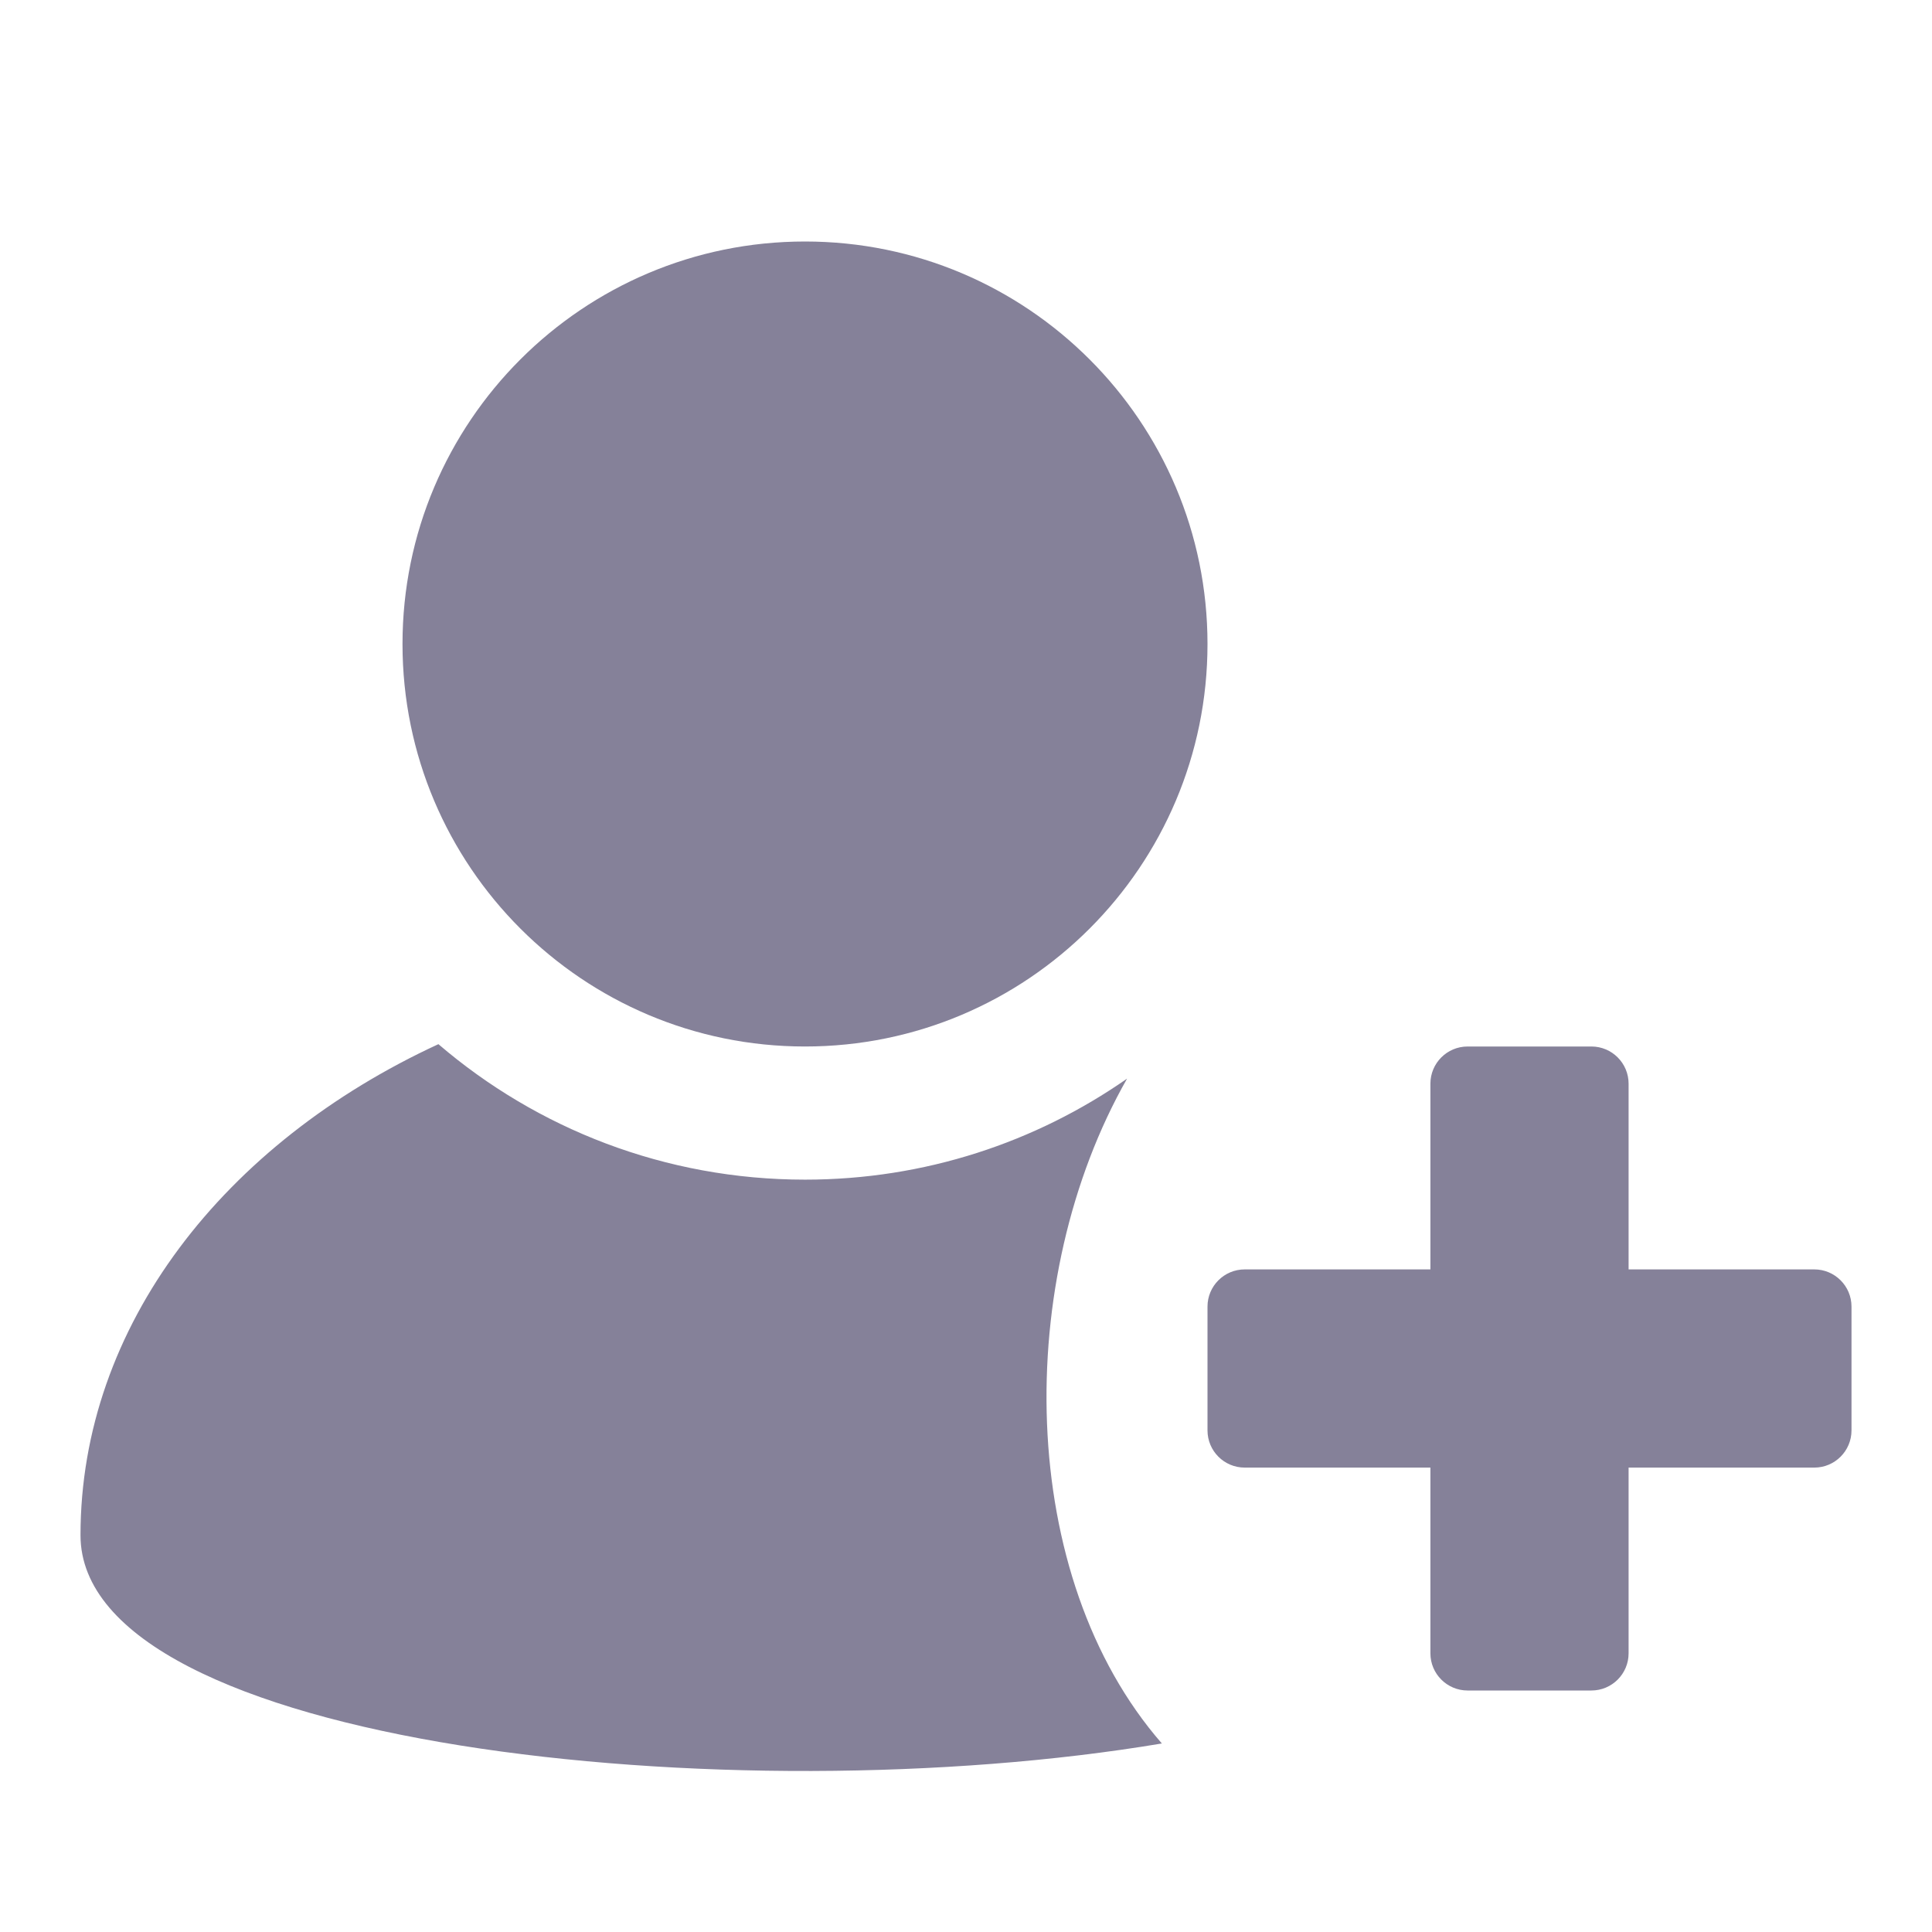
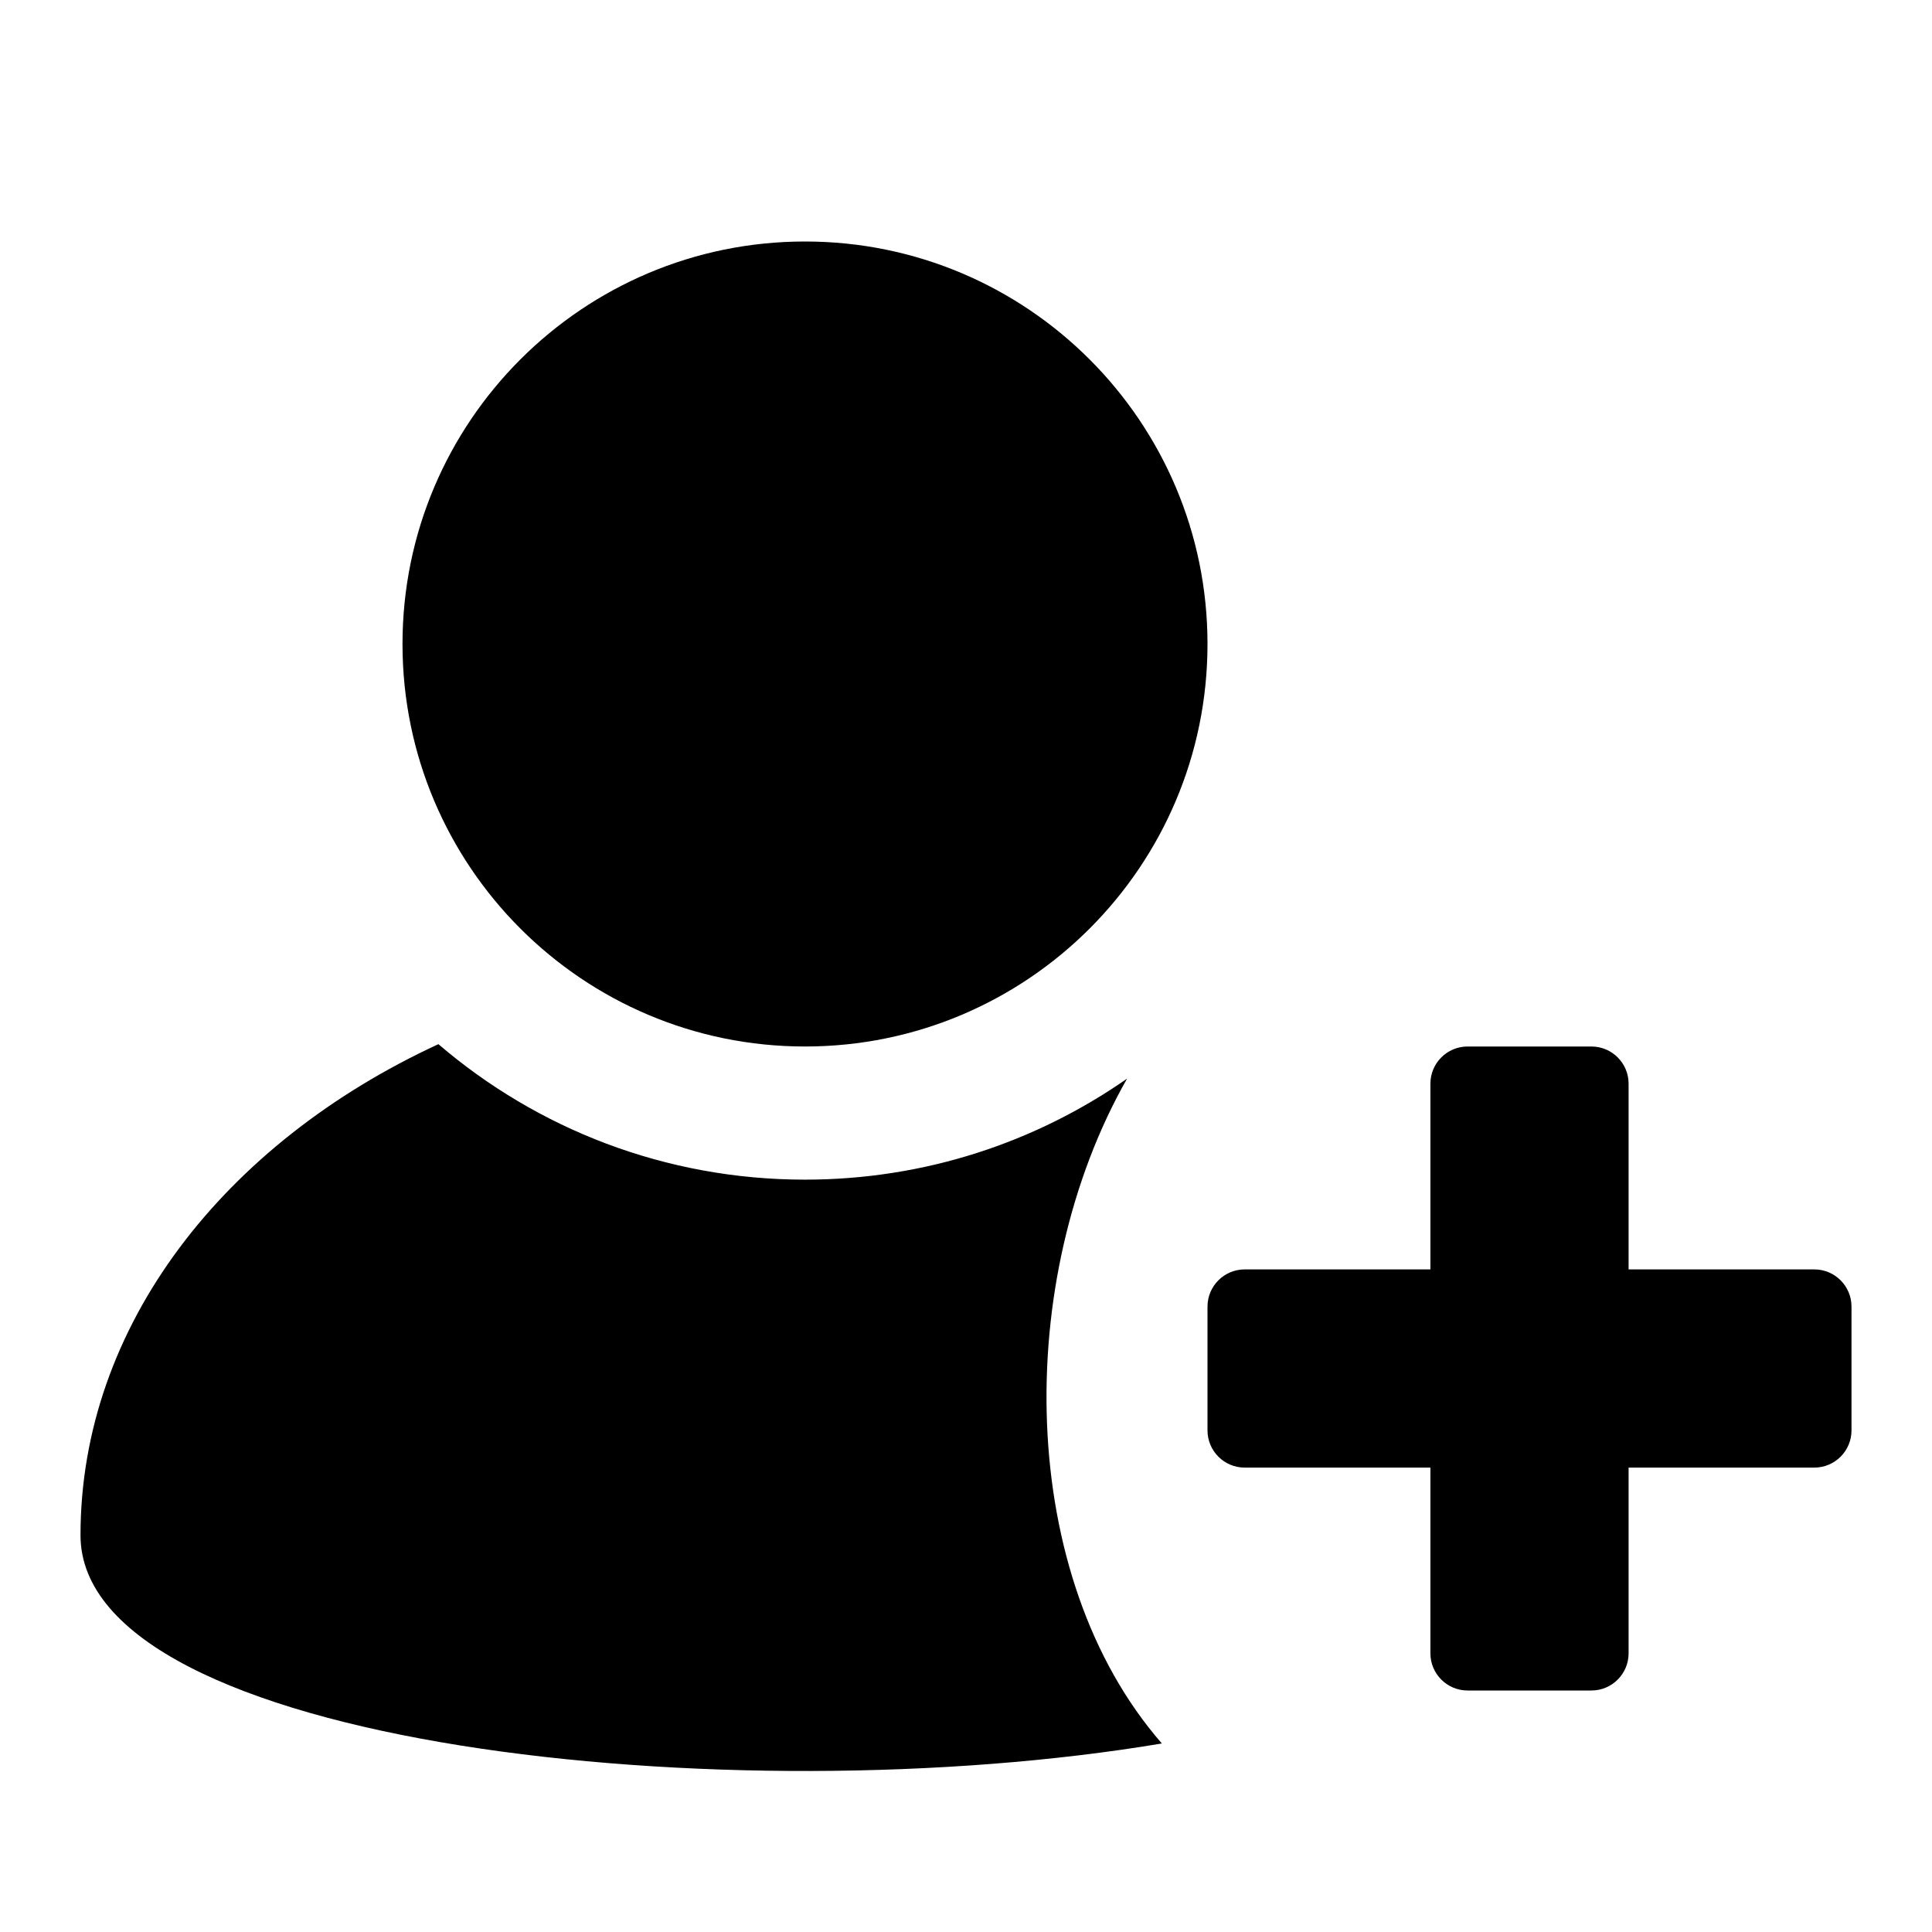
<svg xmlns="http://www.w3.org/2000/svg" width="24px" height="24px" viewBox="0 0 24 24" version="1.1">
  <g id="🗿" stroke="none" stroke-width="1" fill="none" fill-rule="evenodd">
-     <g id="icon-upload-sheet" transform="translate(-112, -1384)" fill="#858199">
+     <g id="icon-upload-sheet" transform="translate(-112, -1384)" fill="#000">
      <g id="icon/Follow" transform="translate(112, 1384)">
        <path d="M14.001,13.399 C12.582,15.892 12.624,19.584 14.433,21.658 C9.1,22.553 1,21.691 1,19.071 C1,16.471 2.786,14.199 5.446,12.971 C6.67,14.02 8.261,14.654 10,14.654 C11.488,14.654 12.867,14.19 14.001,13.399 Z M10,13 C7.239,13 5,10.761 5,8 C5,5.239 7.239,3 10,3 C12.761,3 15,5.239 15,8 C15,10.761 12.761,13 10,13 Z M23,16.231 L23,17.769 C23,18.024 22.793,18.231 22.538,18.231 L20.231,18.231 L20.231,20.538 C20.231,20.793 20.024,21 19.769,21 L18.231,21 C17.976,21 17.769,20.793 17.769,20.538 L17.769,18.231 L15.462,18.231 C15.207,18.231 15,18.024 15,17.769 L15,16.231 C15,15.976 15.207,15.769 15.462,15.769 L17.769,15.769 L17.769,13.462 C17.769,13.207 17.976,13 18.231,13 L19.769,13 C20.024,13 20.231,13.207 20.231,13.462 L20.231,15.769 L22.538,15.769 C22.793,15.769 23,15.976 23,16.231 Z" id="Combined-Shape" />
      </g>
    </g>
  </g>
</svg>
